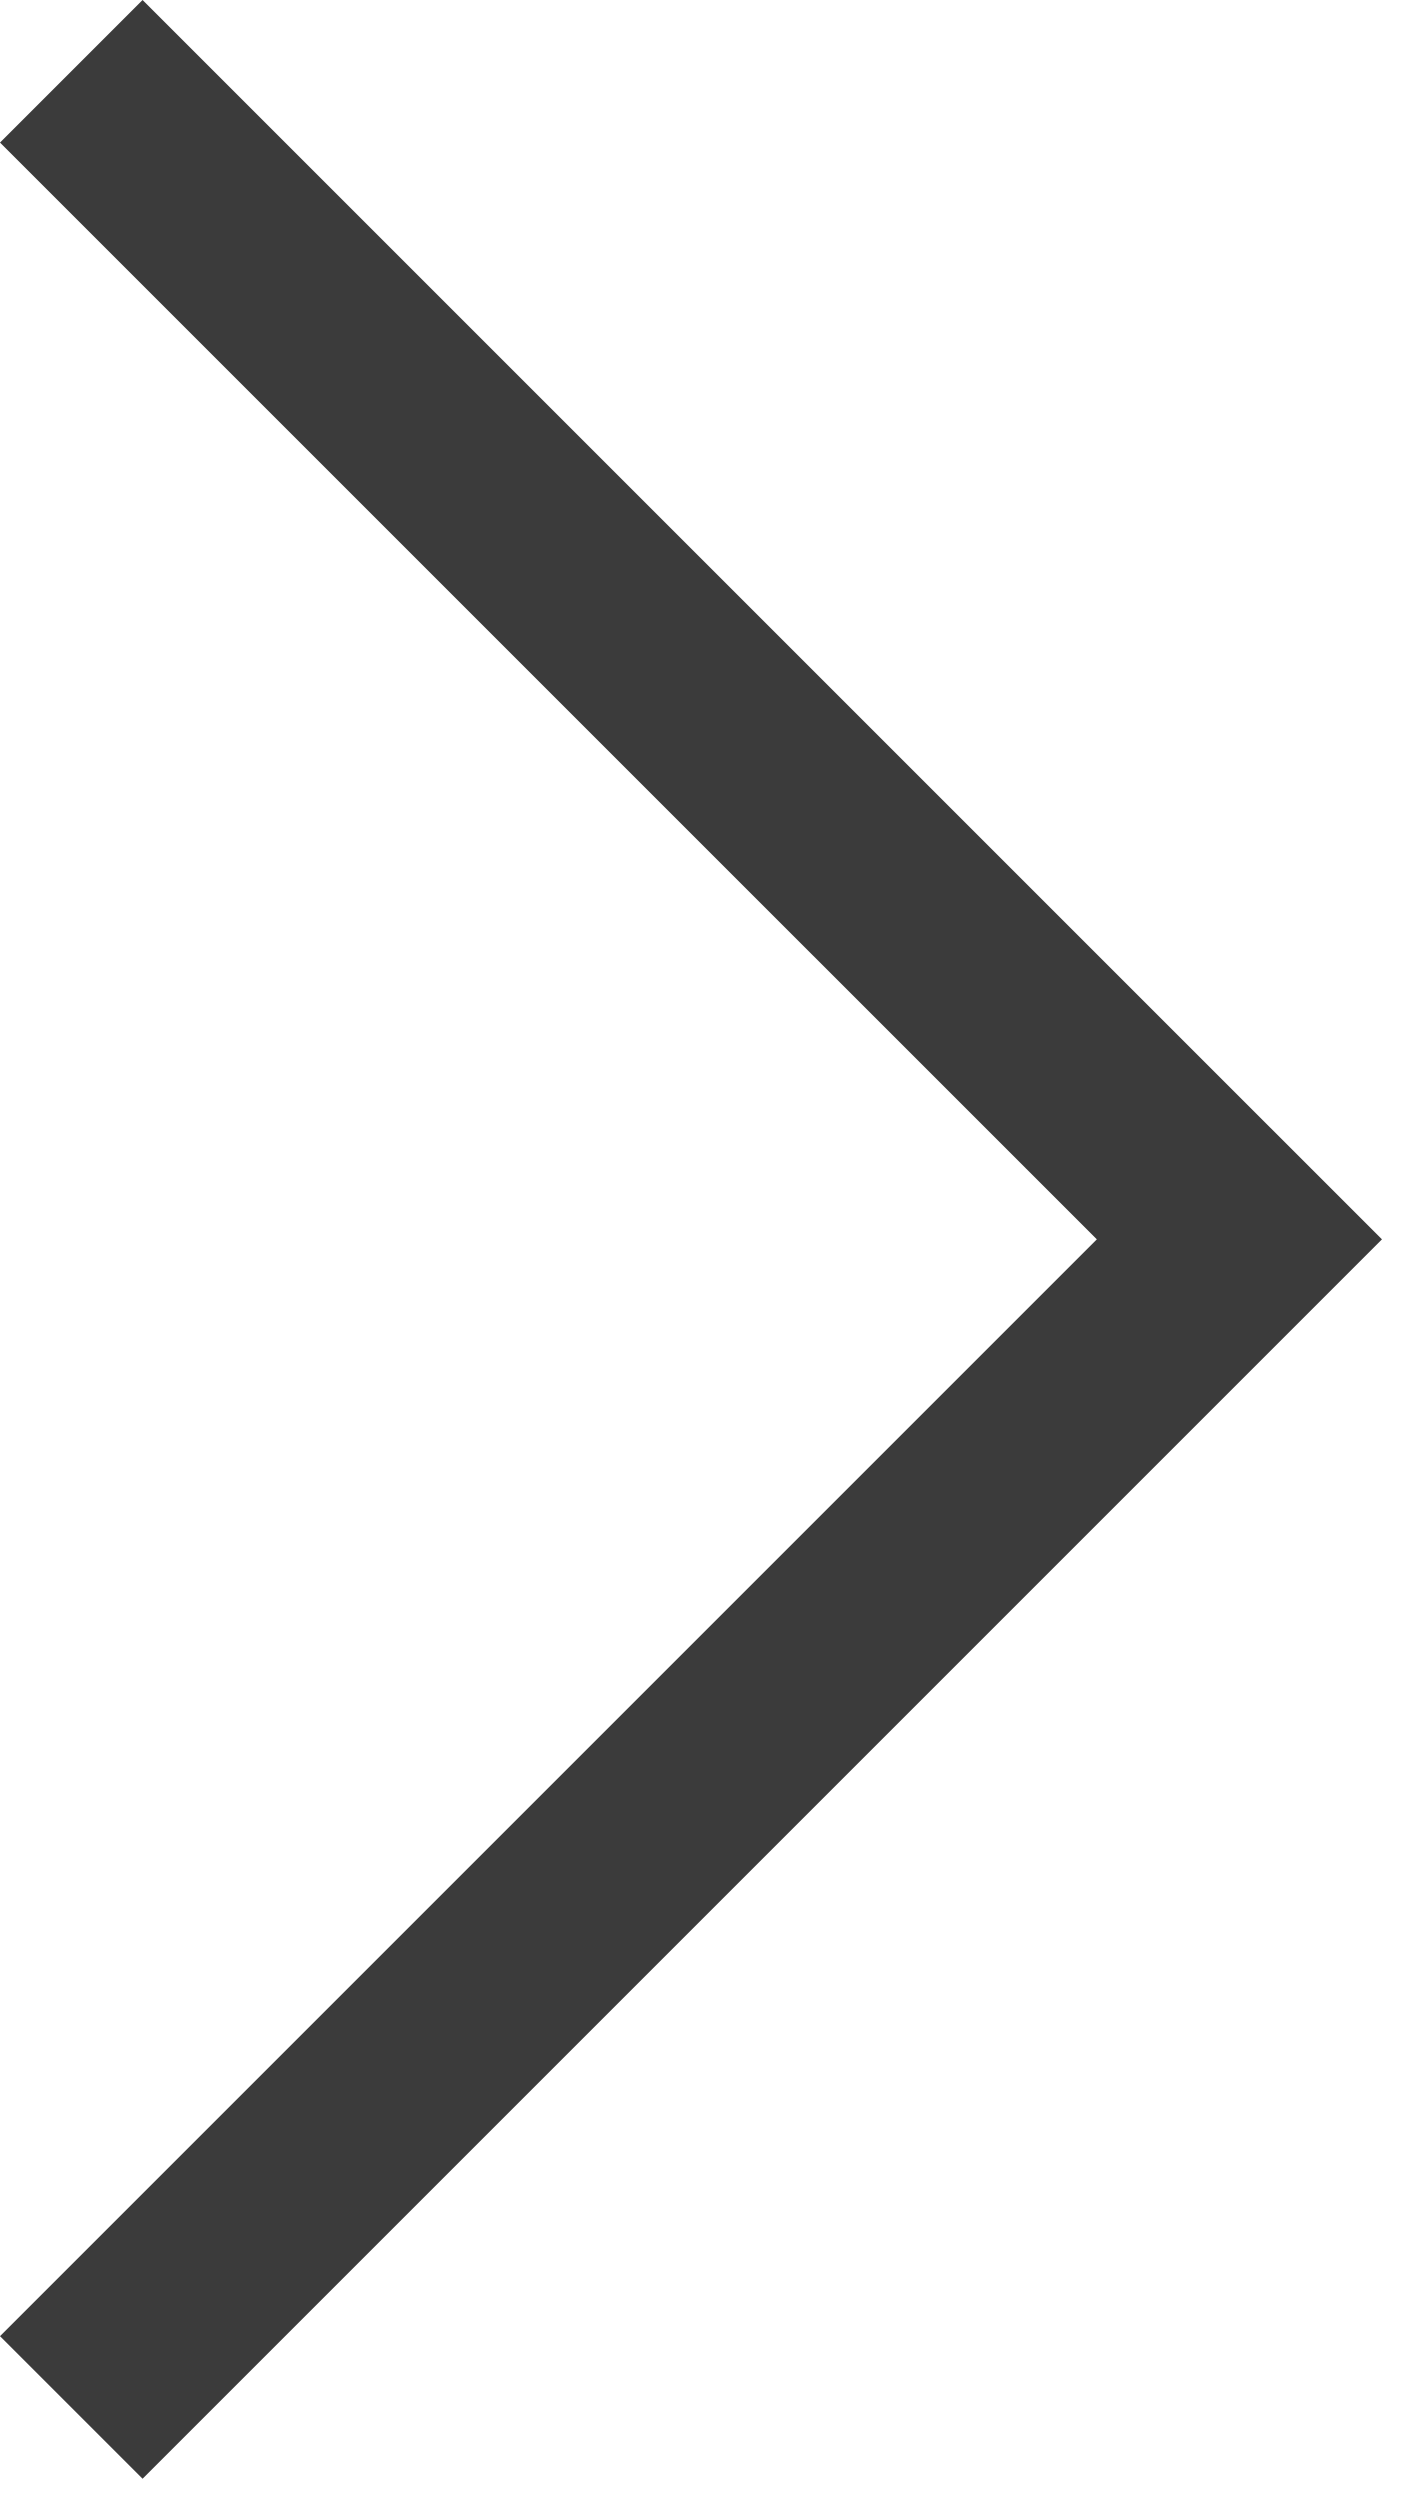
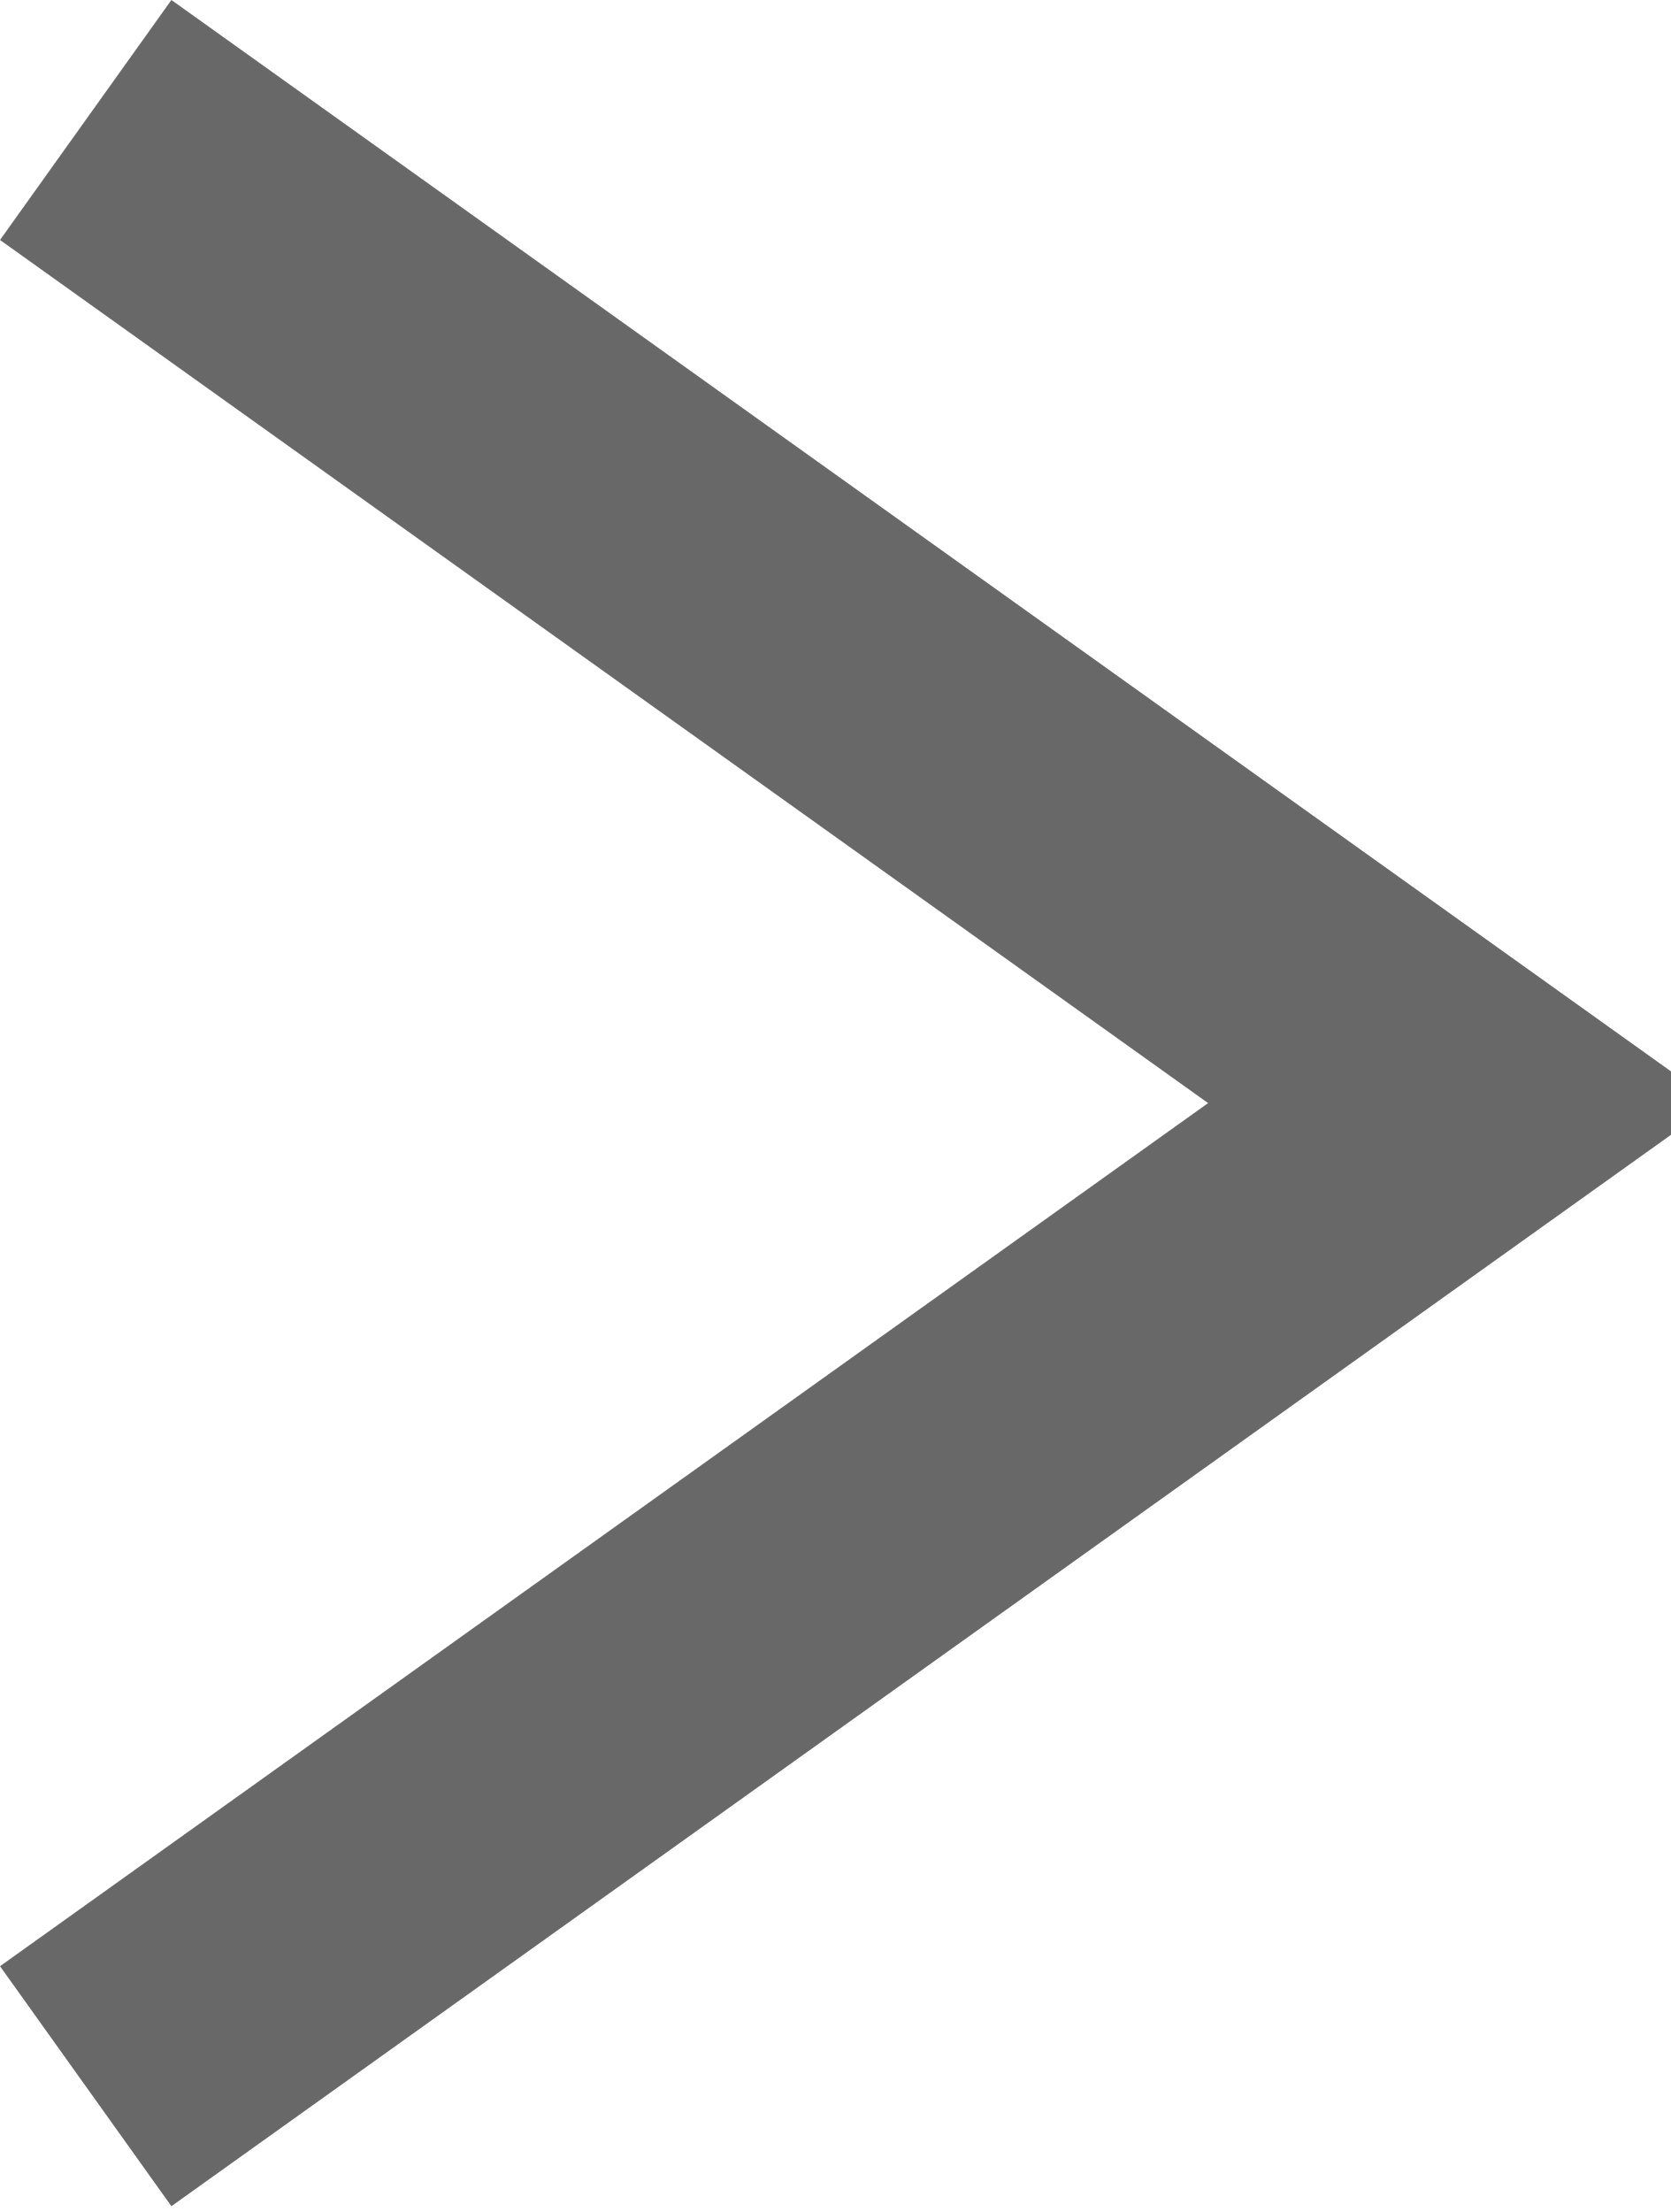
- <svg xmlns="http://www.w3.org/2000/svg" width="35" height="62" viewBox="0 0 35 62" fill="none">
-   <path d="M1.768 1.768L30.737 30.736L1.768 59.705" stroke="#3B3B3B" stroke-width="5" stroke-miterlimit="10" />
+ <svg xmlns="http://www.w3.org/2000/svg" width="34" height="45" viewBox="0 0 34 45" fill="none">
+   <path d="M1.744 2.441L29.744 22.441L1.744 42.441" stroke="#686868" stroke-width="6" stroke-miterlimit="10" />
</svg>
